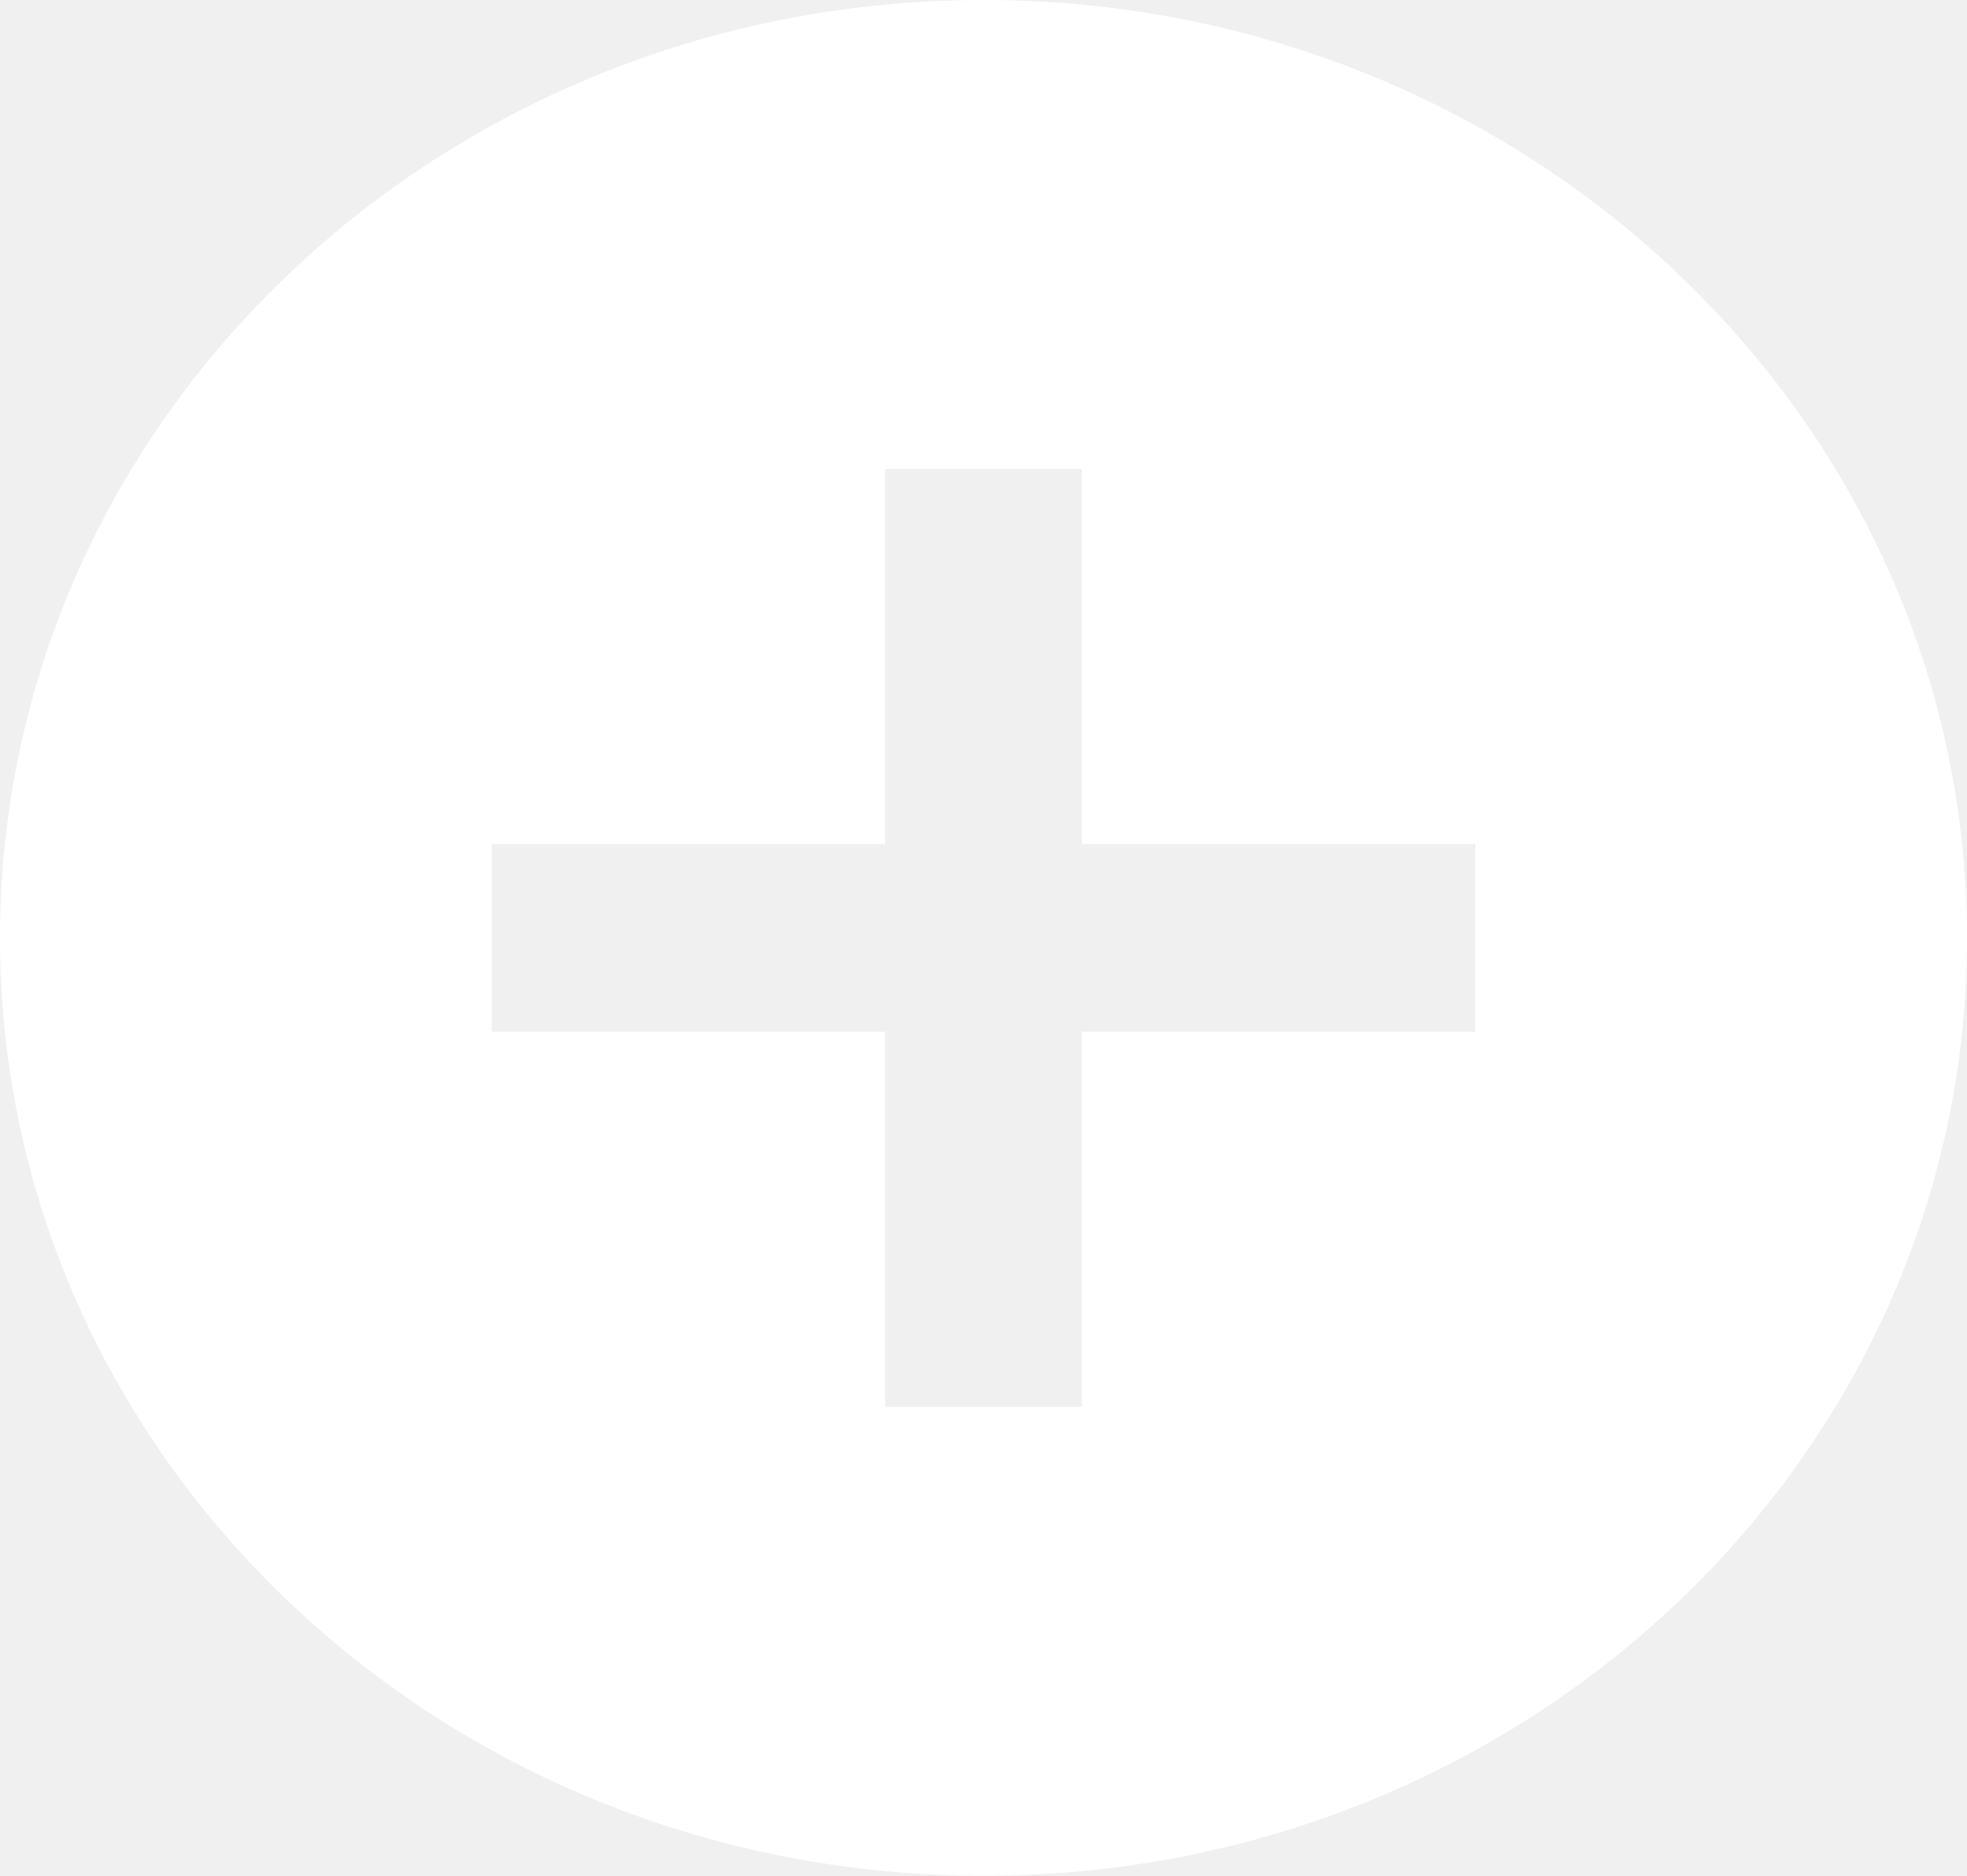
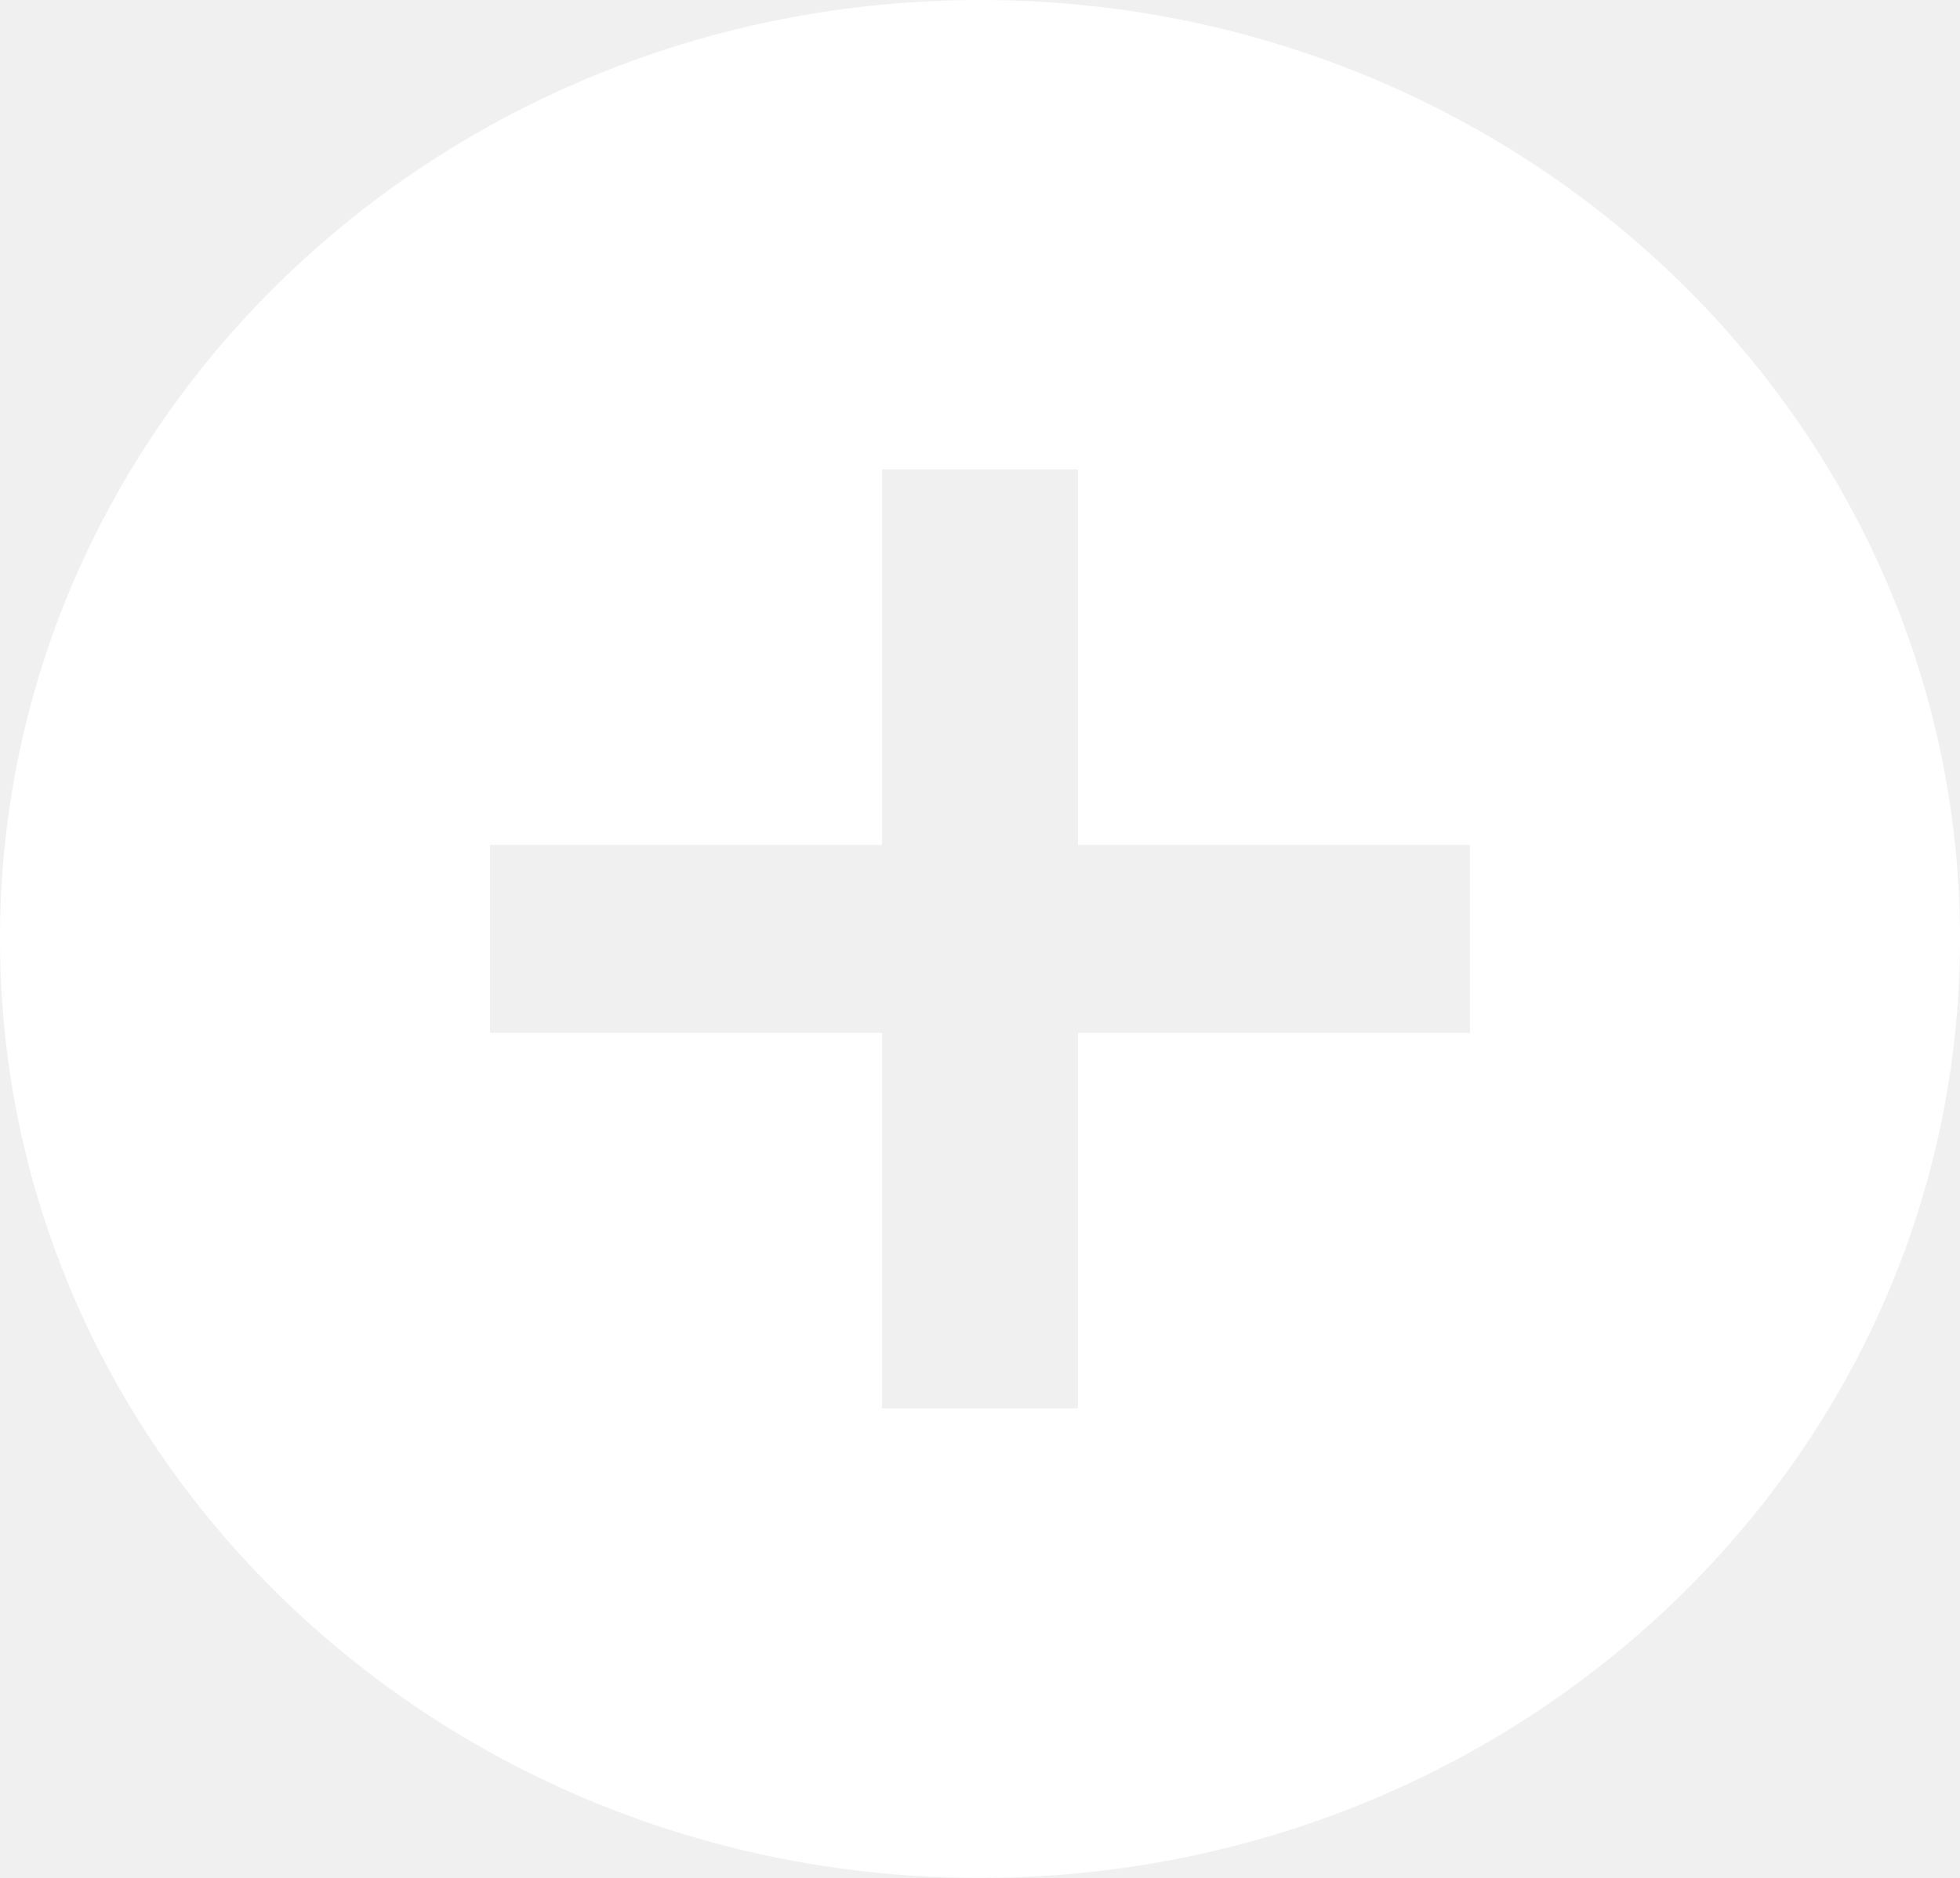
- <svg xmlns="http://www.w3.org/2000/svg" width="86" height="82" viewBox="0 0 86 82" fill="none">
-   <path d="M43 0C19.251 0 0 18.356 0 41C0 63.644 19.251 82 43 82C66.749 82 86 63.644 86 41C86 18.356 66.749 0 43 0ZM64.5 45.1H47.3V61.5H38.7V45.1H21.5V36.9H38.7V20.5H47.3V36.9H64.5V45.1Z" fill="white" />
+ <svg xmlns="http://www.w3.org/2000/svg" width="72" height="69" viewBox="0 0 72 69" fill="none">
+   <path d="M36 0C16.117 0 0 15.446 0 34.5C0 53.554 16.117 69 36 69C55.883 69 72 53.554 72 34.5C72 15.446 55.883 0 36 0ZM54 37.95H39.6V51.75H32.4V37.95H18V31.05H32.4V17.25H39.6V31.05H54V37.95Z" fill="white" />
</svg>
